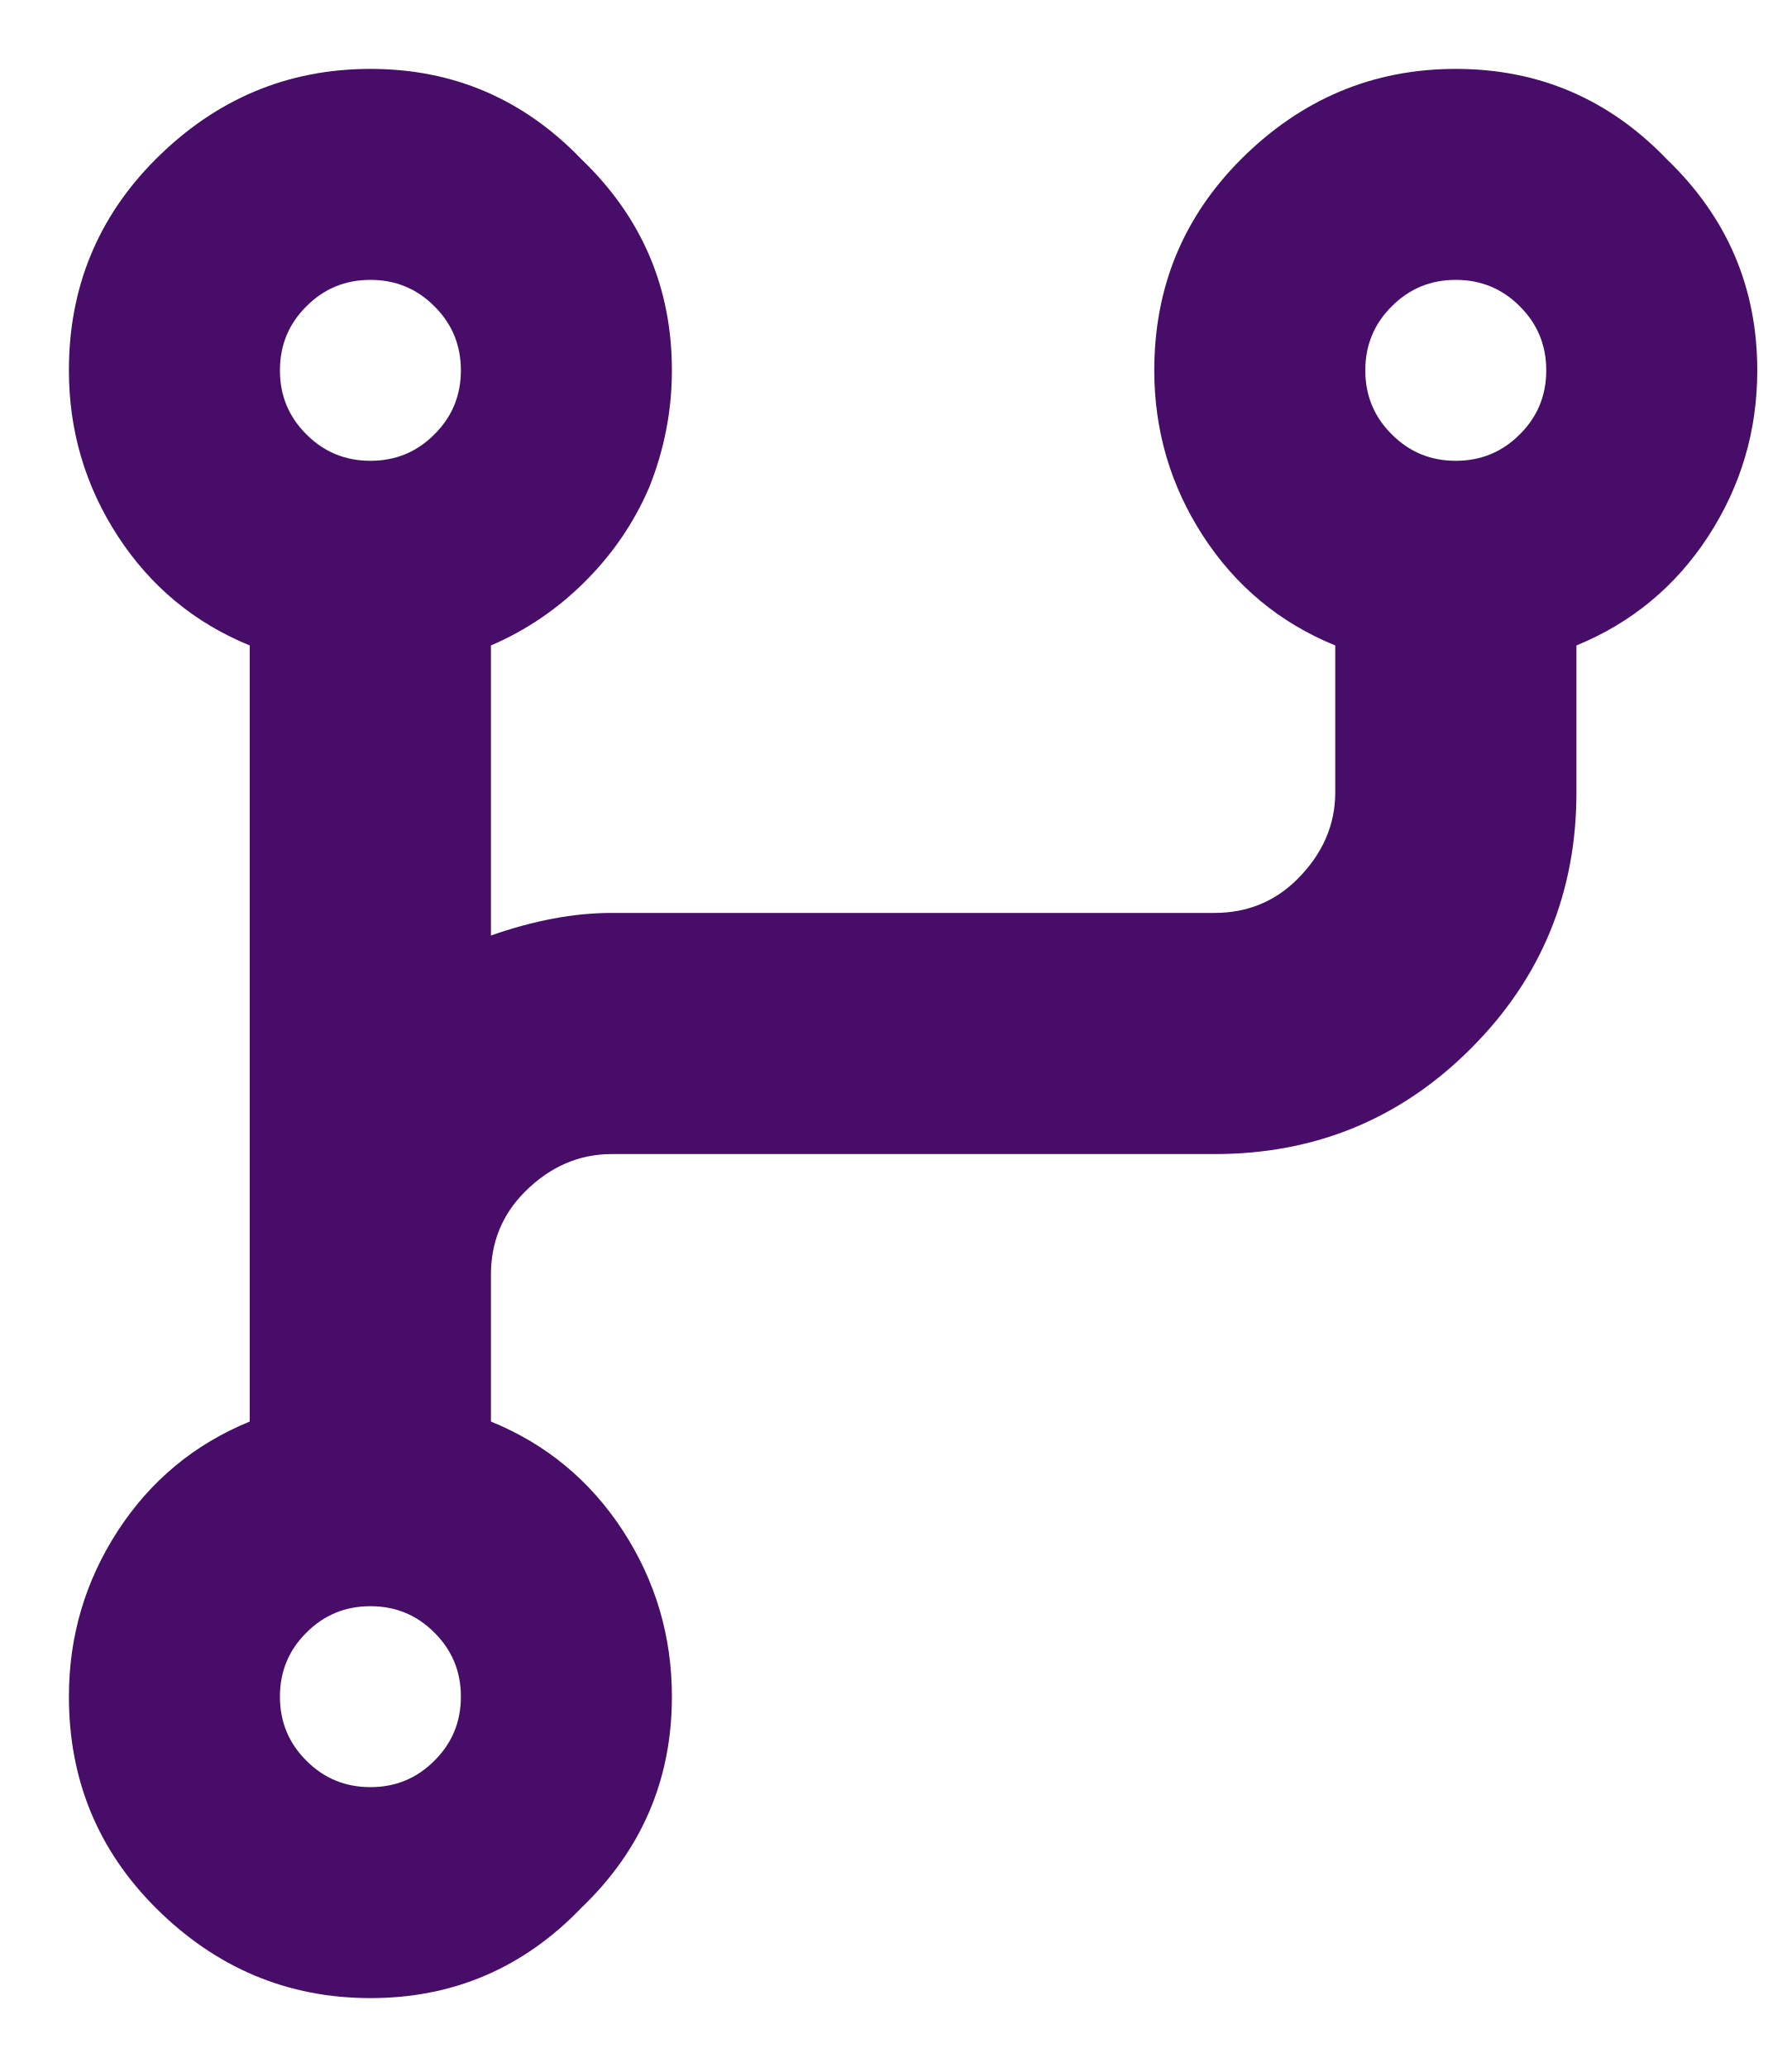
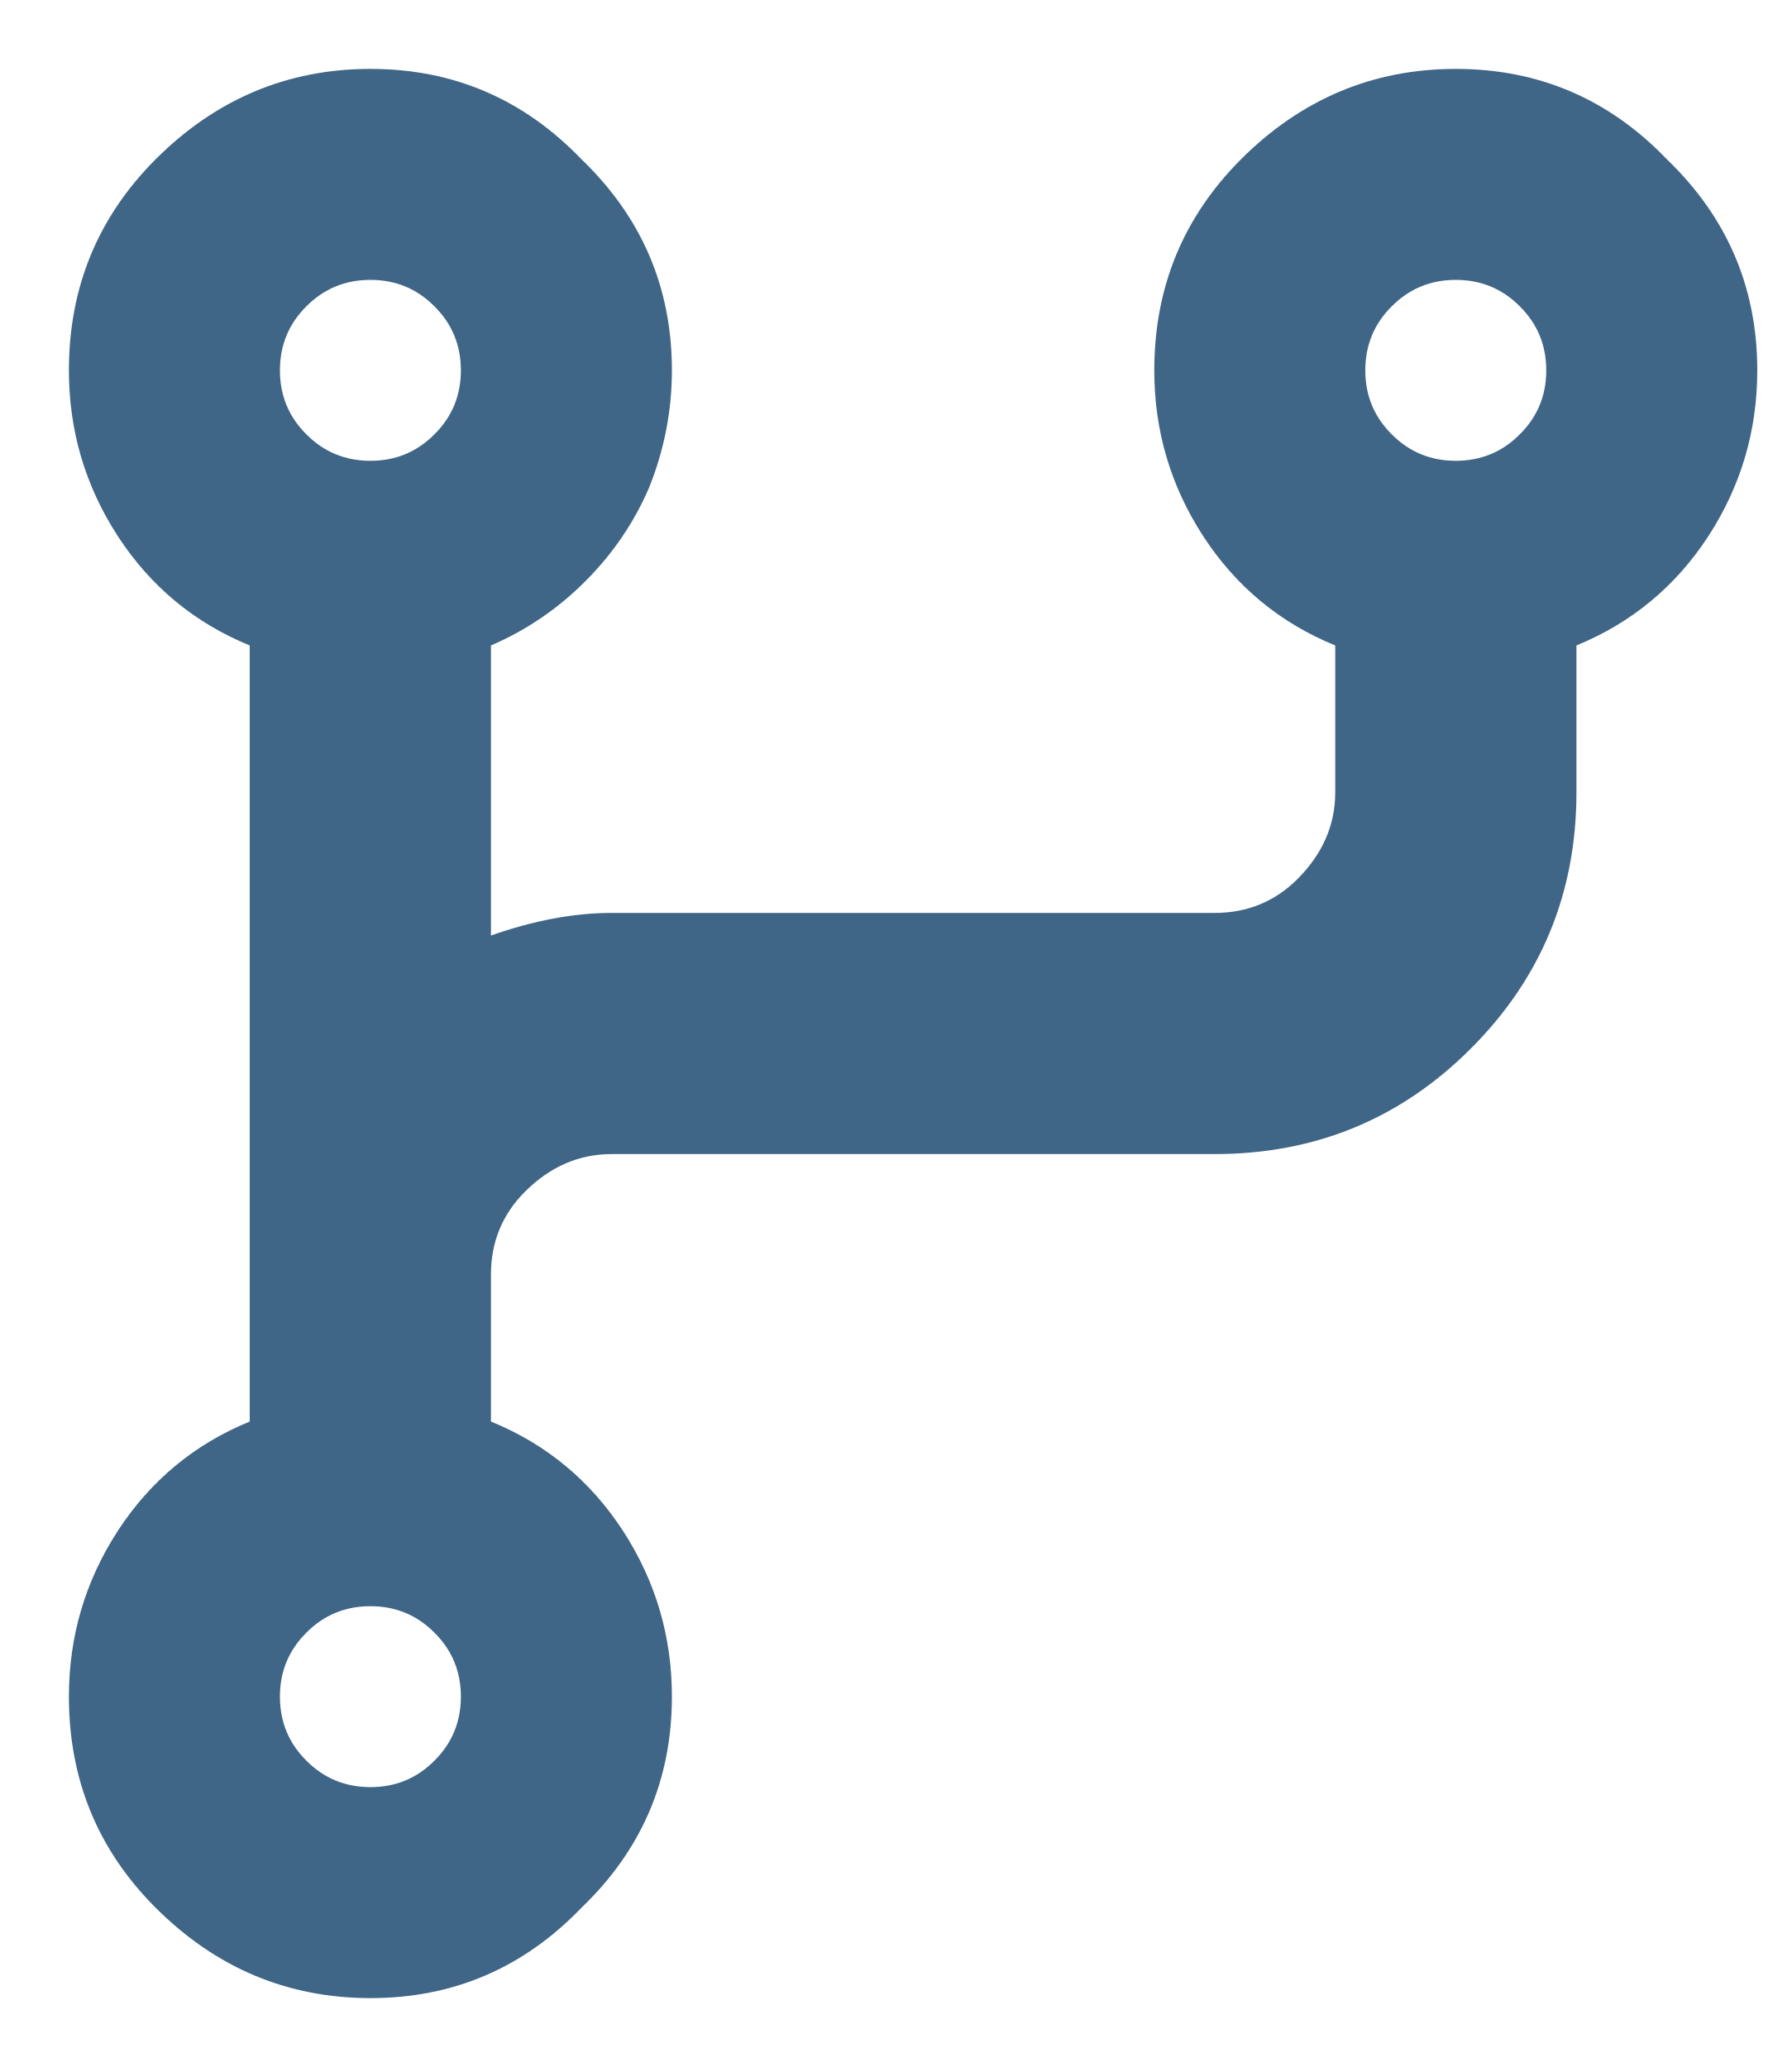
<svg xmlns="http://www.w3.org/2000/svg" width="13" height="15" viewBox="0 0 13 15" fill="none">
-   <path d="M12.75 2.688C12.75 3.125 12.632 3.526 12.395 3.891C12.158 4.255 11.838 4.52 11.438 4.684V5.75C11.438 6.479 11.182 7.099 10.672 7.609C10.162 8.12 9.542 8.375 8.812 8.375H4.438C4.201 8.375 3.991 8.466 3.809 8.648C3.645 8.812 3.562 9.013 3.562 9.25V10.316C3.964 10.48 4.283 10.745 4.52 11.109C4.757 11.474 4.875 11.875 4.875 12.312C4.875 12.914 4.656 13.425 4.219 13.844C3.799 14.281 3.289 14.5 2.688 14.5C2.086 14.5 1.566 14.281 1.129 13.844C0.71 13.425 0.5 12.914 0.5 12.312C0.5 11.875 0.618 11.474 0.855 11.109C1.092 10.745 1.411 10.48 1.812 10.316V4.684C1.411 4.52 1.092 4.255 0.855 3.891C0.618 3.526 0.5 3.125 0.5 2.688C0.5 2.086 0.71 1.576 1.129 1.156C1.566 0.719 2.086 0.5 2.688 0.5C3.289 0.5 3.799 0.719 4.219 1.156C4.656 1.576 4.875 2.086 4.875 2.688C4.875 2.979 4.82 3.262 4.711 3.535C4.602 3.79 4.447 4.018 4.246 4.219C4.046 4.419 3.818 4.574 3.562 4.684V6.789C3.872 6.68 4.164 6.625 4.438 6.625H8.812C9.049 6.625 9.25 6.543 9.414 6.379C9.596 6.197 9.688 5.987 9.688 5.75V4.684C9.286 4.52 8.967 4.255 8.73 3.891C8.493 3.526 8.375 3.125 8.375 2.688C8.375 2.086 8.585 1.576 9.004 1.156C9.441 0.719 9.961 0.5 10.562 0.5C11.164 0.5 11.675 0.719 12.094 1.156C12.531 1.576 12.75 2.086 12.75 2.688ZM3.152 2.223C3.025 2.095 2.87 2.031 2.688 2.031C2.505 2.031 2.35 2.095 2.223 2.223C2.095 2.35 2.031 2.505 2.031 2.688C2.031 2.87 2.095 3.025 2.223 3.152C2.35 3.28 2.505 3.344 2.688 3.344C2.87 3.344 3.025 3.28 3.152 3.152C3.28 3.025 3.344 2.87 3.344 2.688C3.344 2.505 3.28 2.35 3.152 2.223ZM2.223 12.777C2.35 12.905 2.505 12.969 2.688 12.969C2.87 12.969 3.025 12.905 3.152 12.777C3.28 12.65 3.344 12.495 3.344 12.312C3.344 12.13 3.28 11.975 3.152 11.848C3.025 11.72 2.87 11.656 2.688 11.656C2.505 11.656 2.35 11.72 2.223 11.848C2.095 11.975 2.031 12.13 2.031 12.312C2.031 12.495 2.095 12.65 2.223 12.777ZM11.027 2.223C10.9 2.095 10.745 2.031 10.562 2.031C10.38 2.031 10.225 2.095 10.098 2.223C9.97 2.35 9.906 2.505 9.906 2.688C9.906 2.87 9.97 3.025 10.098 3.152C10.225 3.28 10.38 3.344 10.562 3.344C10.745 3.344 10.9 3.28 11.027 3.152C11.155 3.025 11.219 2.87 11.219 2.688C11.219 2.505 11.155 2.35 11.027 2.223Z" fill="#470D69" />
+   <path d="M12.75 2.688C12.75 3.125 12.632 3.526 12.395 3.891C12.158 4.255 11.838 4.52 11.438 4.684V5.75C11.438 6.479 11.182 7.099 10.672 7.609C10.162 8.12 9.542 8.375 8.812 8.375H4.438C4.201 8.375 3.991 8.466 3.809 8.648C3.645 8.812 3.562 9.013 3.562 9.25V10.316C3.964 10.48 4.283 10.745 4.52 11.109C4.757 11.474 4.875 11.875 4.875 12.312C4.875 12.914 4.656 13.425 4.219 13.844C3.799 14.281 3.289 14.5 2.688 14.5C2.086 14.5 1.566 14.281 1.129 13.844C0.71 13.425 0.5 12.914 0.5 12.312C0.5 11.875 0.618 11.474 0.855 11.109C1.092 10.745 1.411 10.48 1.812 10.316V4.684C1.411 4.52 1.092 4.255 0.855 3.891C0.618 3.526 0.5 3.125 0.5 2.688C0.5 2.086 0.71 1.576 1.129 1.156C1.566 0.719 2.086 0.5 2.688 0.5C3.289 0.5 3.799 0.719 4.219 1.156C4.656 1.576 4.875 2.086 4.875 2.688C4.875 2.979 4.82 3.262 4.711 3.535C4.602 3.79 4.447 4.018 4.246 4.219C4.046 4.419 3.818 4.574 3.562 4.684V6.789C3.872 6.68 4.164 6.625 4.438 6.625H8.812C9.049 6.625 9.25 6.543 9.414 6.379C9.596 6.197 9.688 5.987 9.688 5.75V4.684C9.286 4.52 8.967 4.255 8.73 3.891C8.493 3.526 8.375 3.125 8.375 2.688C8.375 2.086 8.585 1.576 9.004 1.156C9.441 0.719 9.961 0.5 10.562 0.5C11.164 0.5 11.675 0.719 12.094 1.156C12.531 1.576 12.75 2.086 12.75 2.688ZM3.152 2.223C3.025 2.095 2.87 2.031 2.688 2.031C2.505 2.031 2.35 2.095 2.223 2.223C2.095 2.35 2.031 2.505 2.031 2.688C2.031 2.87 2.095 3.025 2.223 3.152C2.35 3.28 2.505 3.344 2.688 3.344C2.87 3.344 3.025 3.28 3.152 3.152C3.28 3.025 3.344 2.87 3.344 2.688C3.344 2.505 3.28 2.35 3.152 2.223ZM2.223 12.777C2.35 12.905 2.505 12.969 2.688 12.969C2.87 12.969 3.025 12.905 3.152 12.777C3.28 12.65 3.344 12.495 3.344 12.312C3.344 12.13 3.28 11.975 3.152 11.848C3.025 11.72 2.87 11.656 2.688 11.656C2.505 11.656 2.35 11.72 2.223 11.848C2.095 11.975 2.031 12.13 2.031 12.312C2.031 12.495 2.095 12.65 2.223 12.777ZM11.027 2.223C10.9 2.095 10.745 2.031 10.562 2.031C10.38 2.031 10.225 2.095 10.098 2.223C9.97 2.35 9.906 2.505 9.906 2.688C9.906 2.87 9.97 3.025 10.098 3.152C10.225 3.28 10.38 3.344 10.562 3.344C10.745 3.344 10.9 3.28 11.027 3.152C11.155 3.025 11.219 2.87 11.219 2.688C11.219 2.505 11.155 2.35 11.027 2.223Z" fill="#3f6587" />
</svg>
